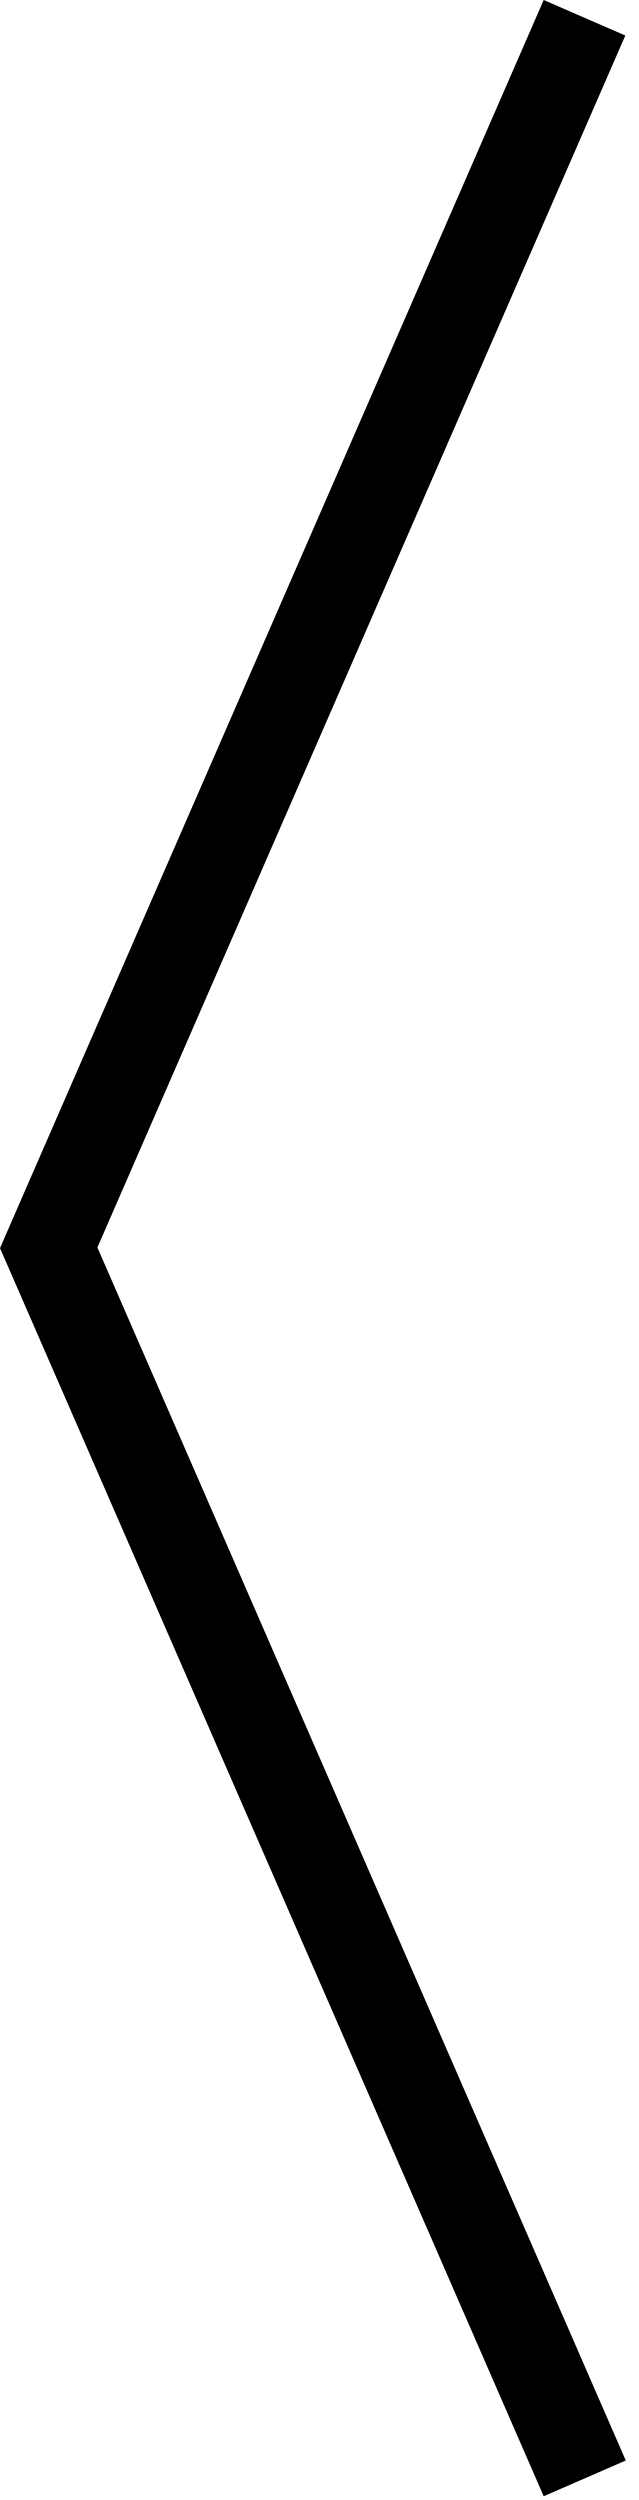
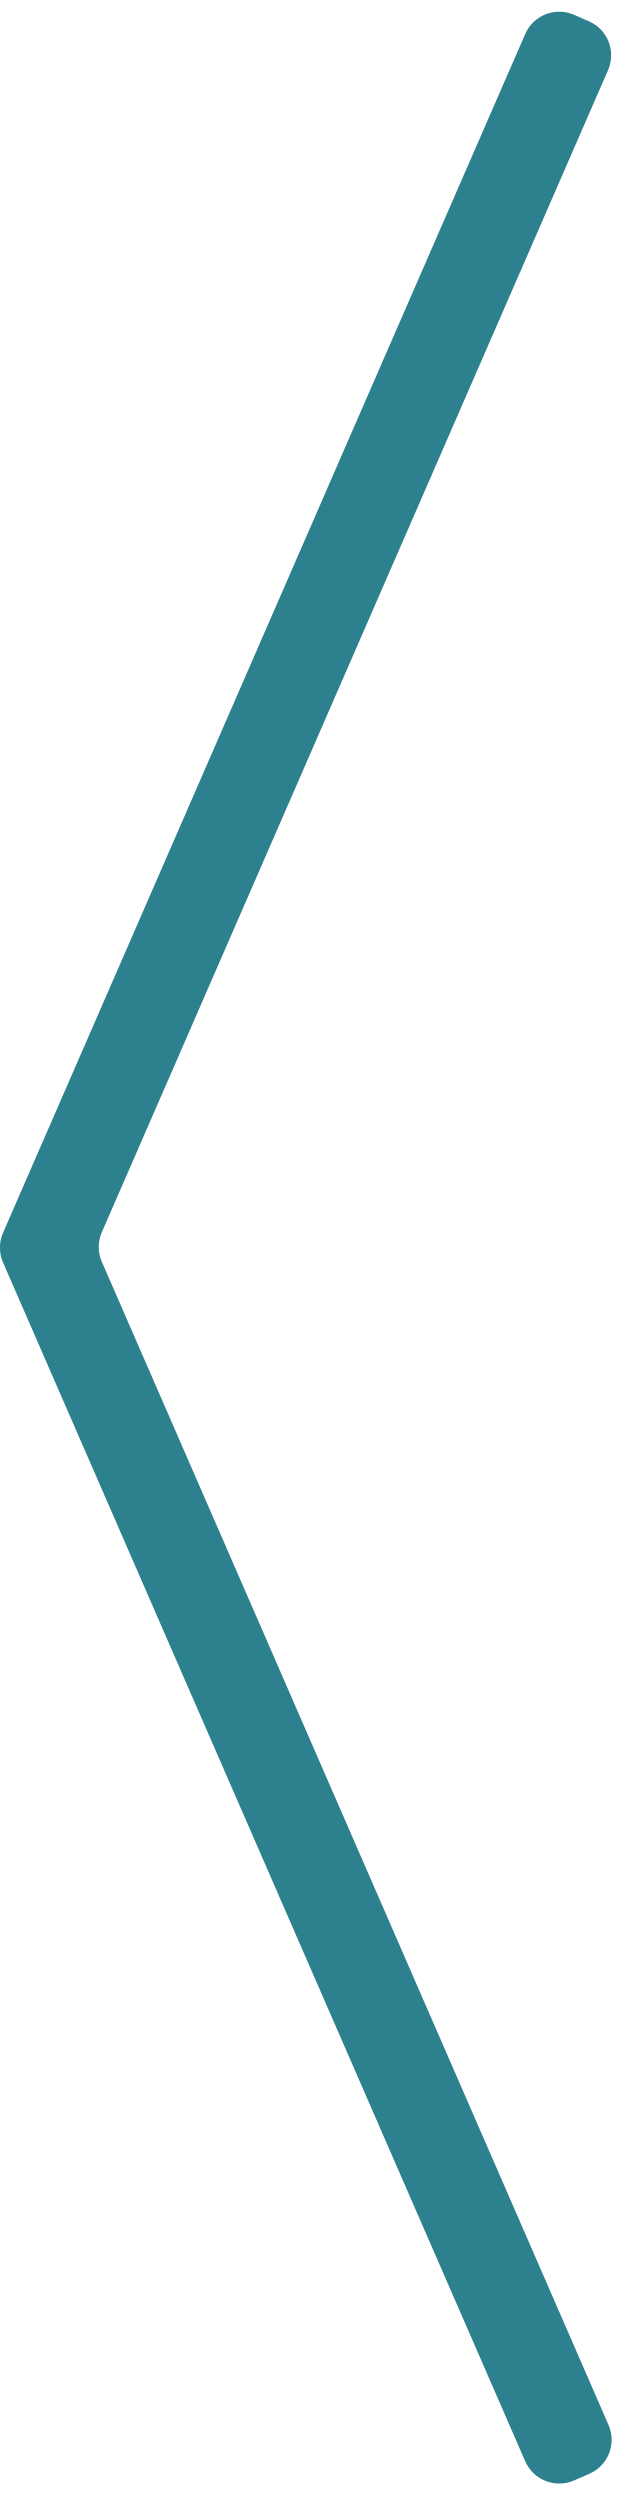
- <svg xmlns="http://www.w3.org/2000/svg" viewBox="0 0 35 137" fill-rule="evenodd" clip-rule="evenodd" stroke-linejoin="round" stroke-miterlimit="2">
-   <path d="M330.705,379.993L360.496,311.603L364.969,313.551L336.039,379.966L364.994,446.438L360.496,448.397L330.705,380.007L330.7,380.004L330.702,380L330.7,379.996L330.705,379.993Z" transform="matrix(1,0,0,1,-330.7,-311.603) matrix(1.22563,0,0,2.33454,-312.985,-1728.65) matrix(0.815904,0,0,0.42835,255.366,740.467)" />
+ <svg xmlns="http://www.w3.org/2000/svg" viewBox="0 0 34 135" fill-rule="evenodd" clip-rule="evenodd" stroke-linejoin="round" stroke-miterlimit="2" fill="#2d808d">
+   <path d="M331.332,378.962C331.333,378.693 331.389,378.423 331.499,378.171C335.727,368.463 355.469,323.144 359.697,313.436C359.909,312.95 360.305,312.568 360.799,312.374C361.293,312.18 361.843,312.19 362.33,312.401C362.596,312.517 362.87,312.637 363.136,312.753C363.622,312.964 364.004,313.361 364.198,313.854C364.392,314.348 364.382,314.899 364.171,315.385C359.888,325.216 339.733,371.485 336.833,378.142C336.611,378.652 336.611,379.231 336.833,379.74C339.735,386.401 359.911,432.719 364.196,442.555C364.637,443.568 364.173,444.746 363.161,445.187C362.887,445.307 362.604,445.43 362.33,445.549C361.843,445.761 361.293,445.771 360.799,445.577C360.305,445.383 359.909,445.001 359.697,444.515C355.469,434.807 335.727,389.488 331.499,379.78C331.389,379.528 331.333,379.258 331.332,378.988L331.332,378.969L331.332,378.962Z" transform="matrix(1,0,0,1,-331.332,-311.603) matrix(1.22563,0,0,2.33454,-312.985,-1728.65) matrix(0.815904,0,0,0.42835,255.366,740.467)" />
</svg>
